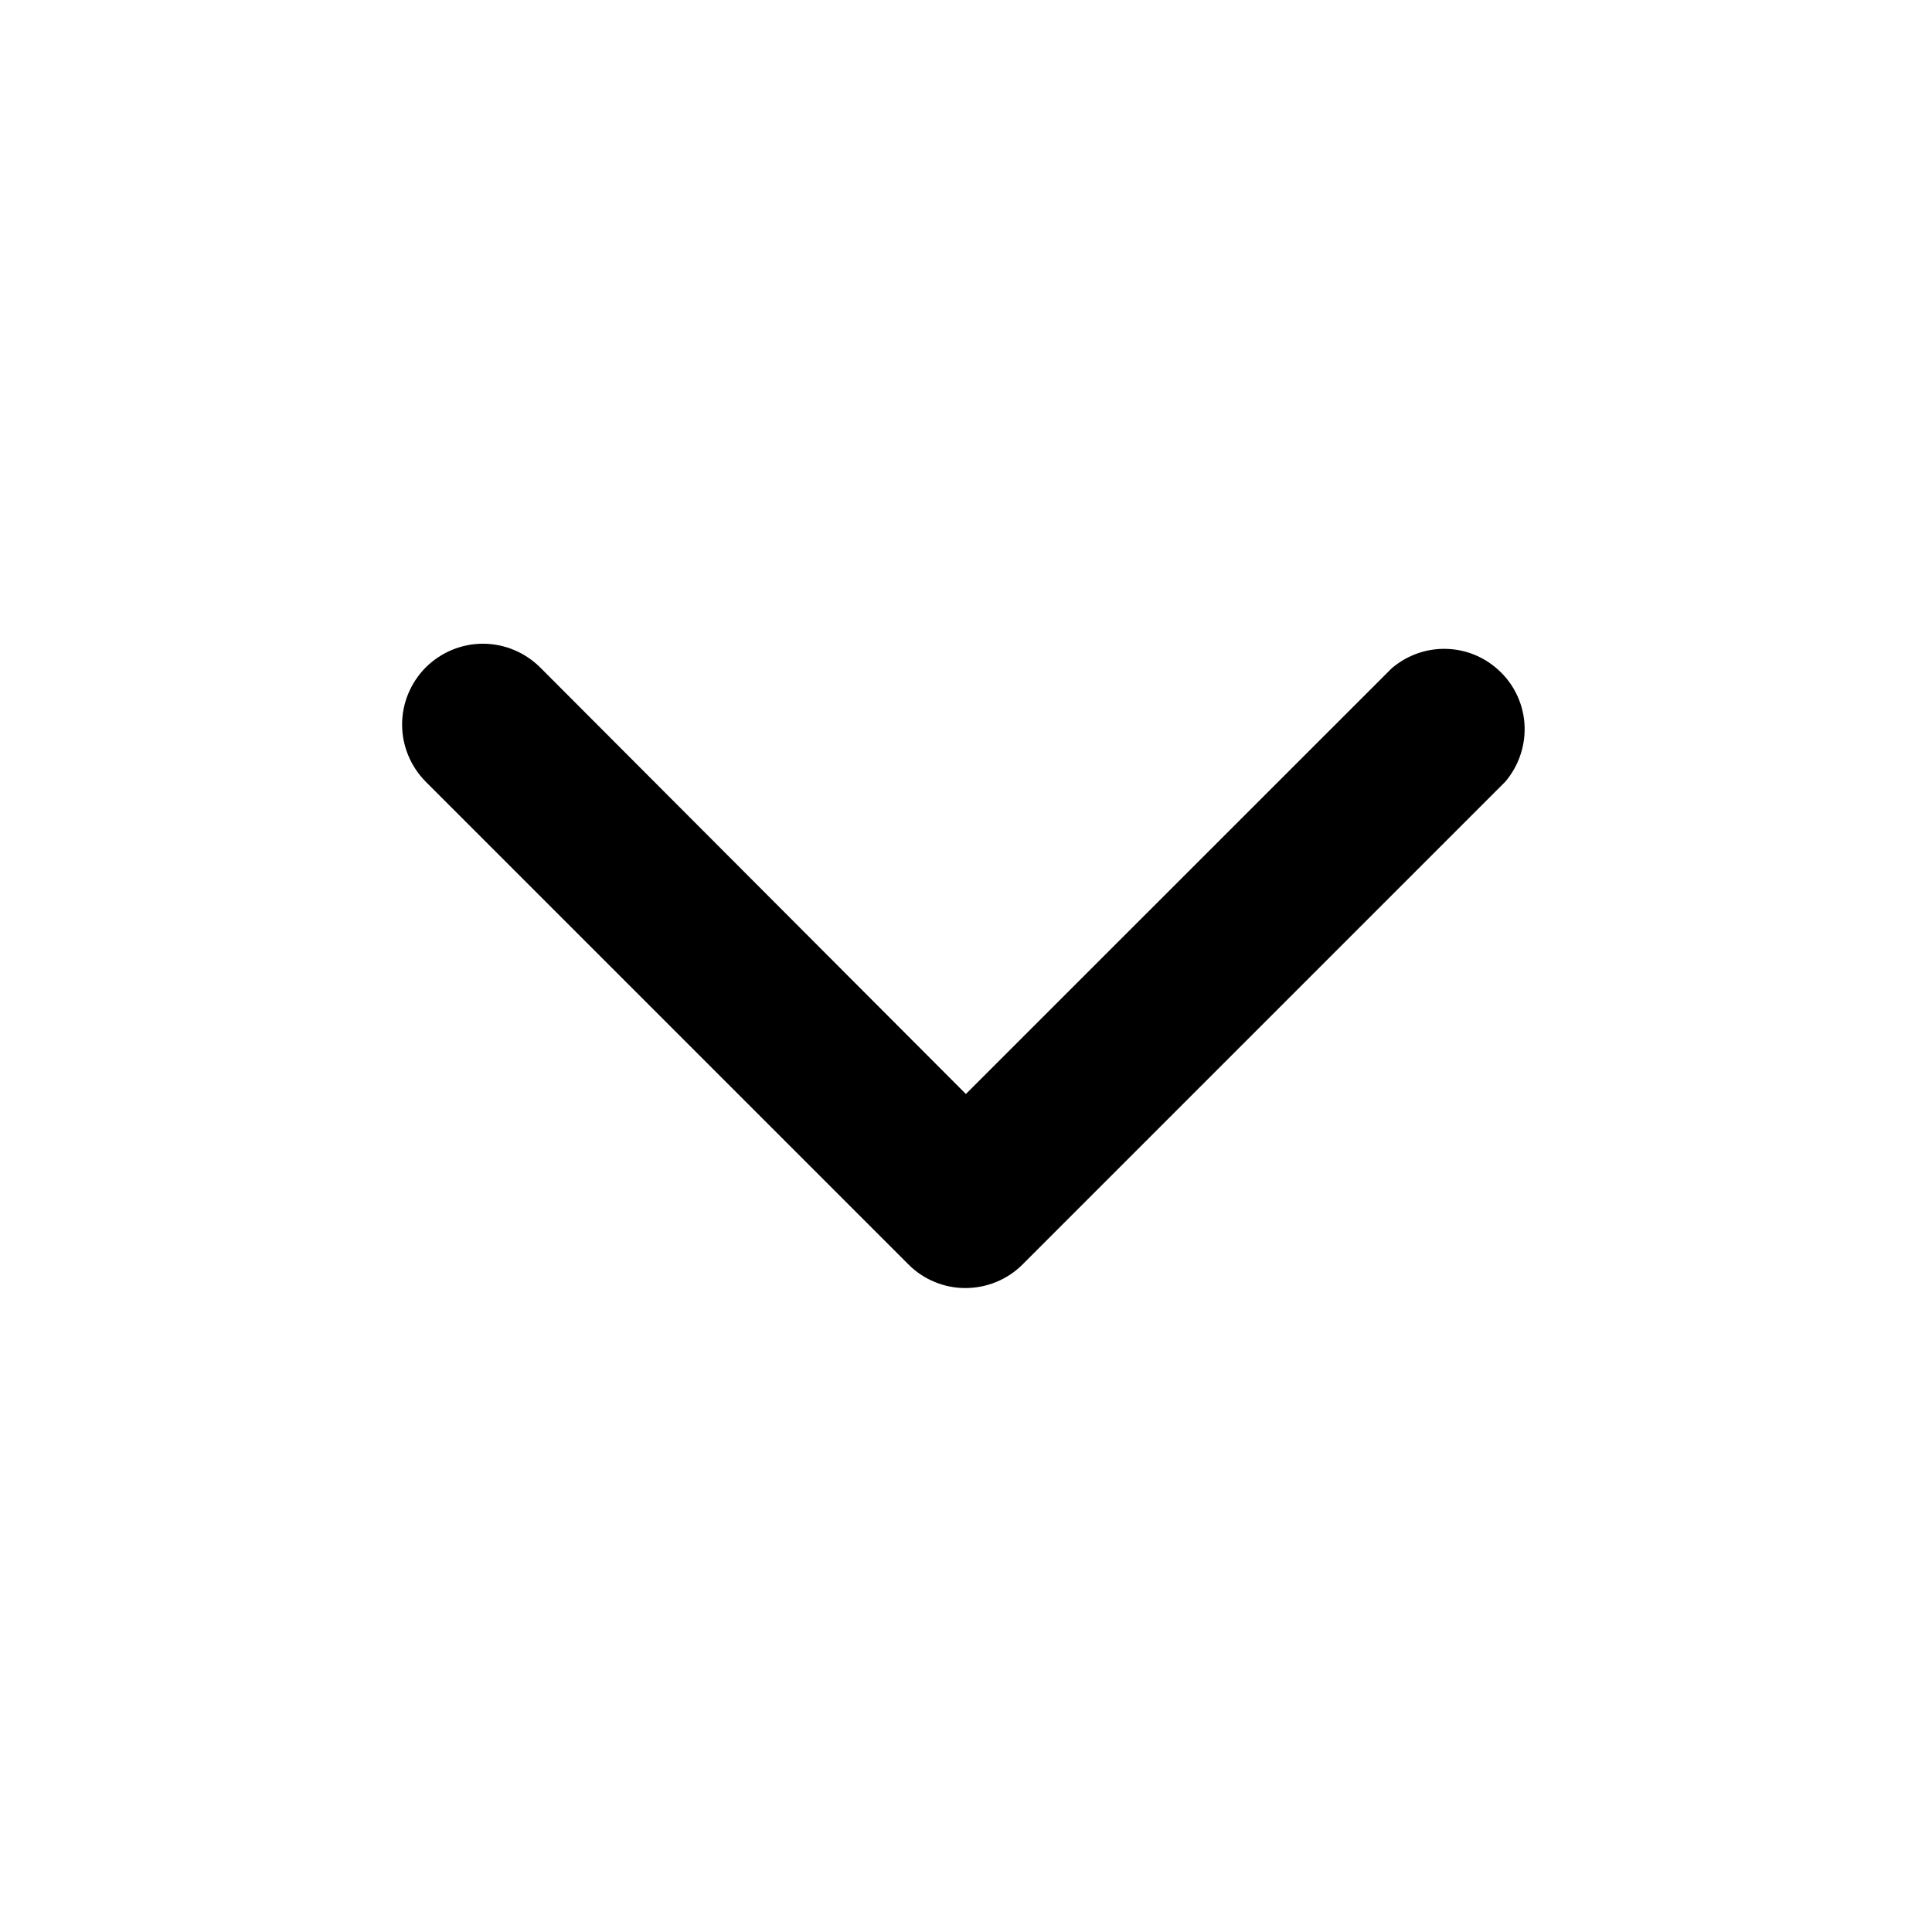
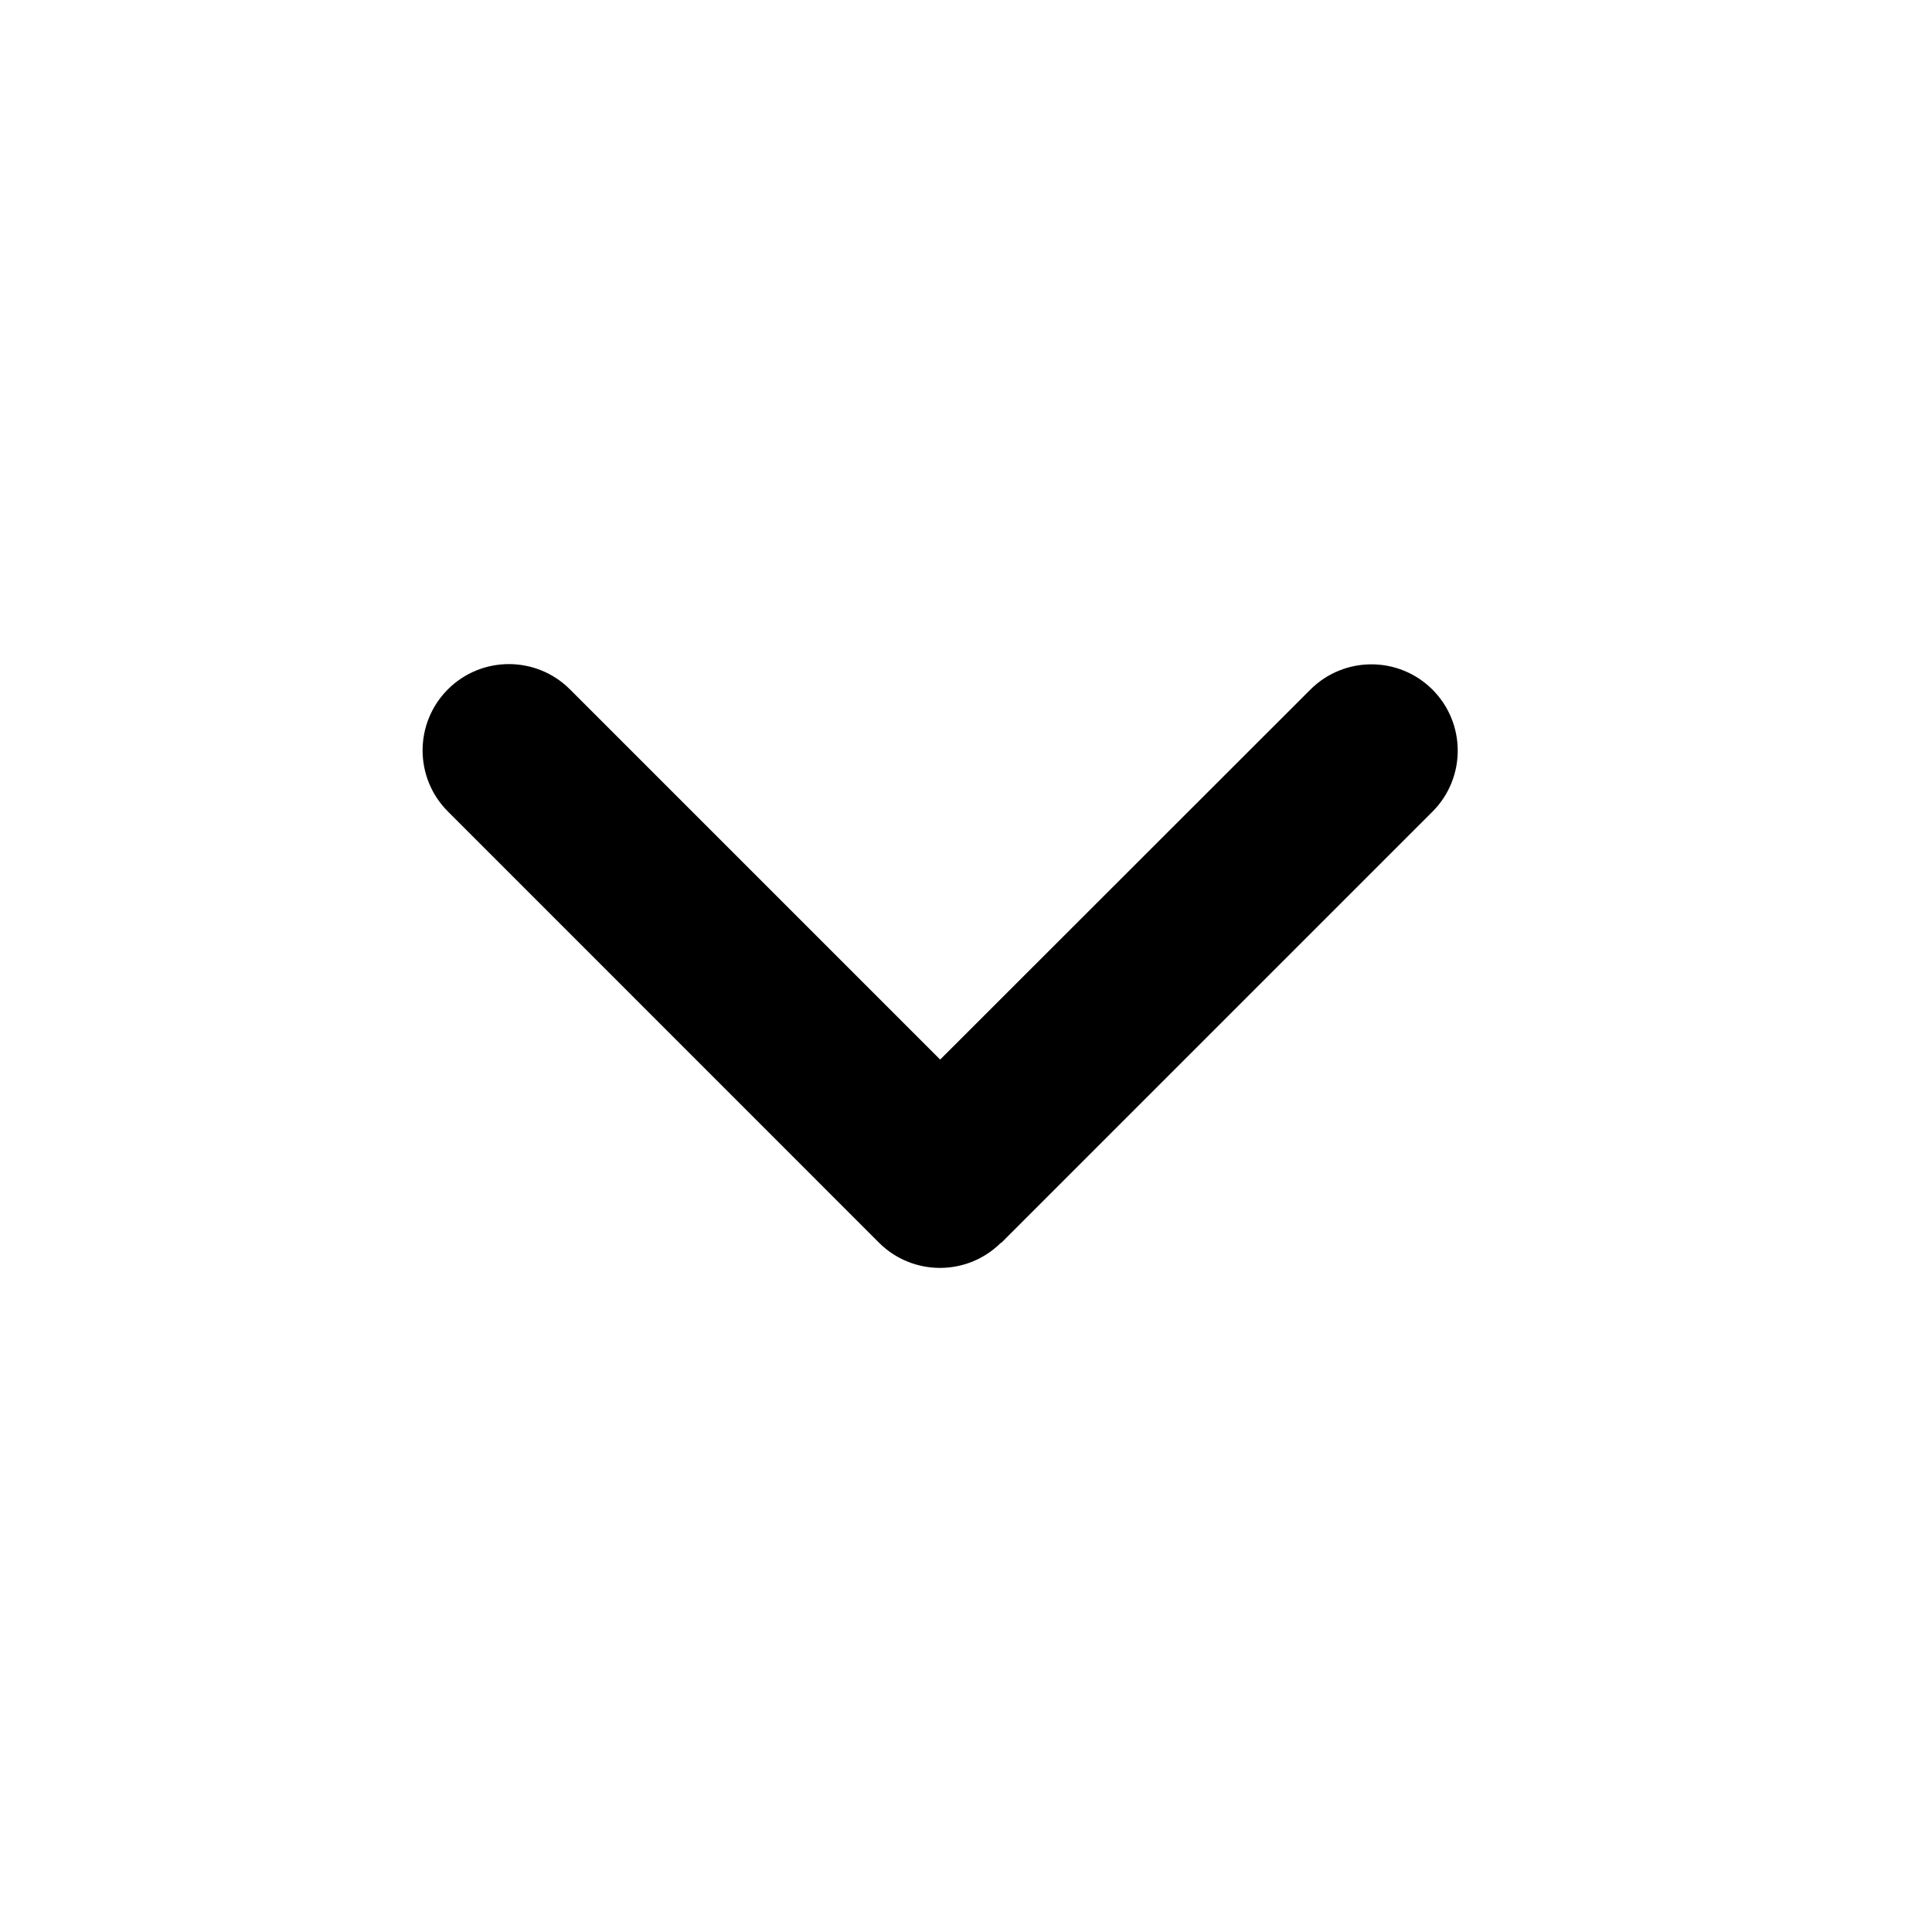
<svg xmlns="http://www.w3.org/2000/svg" width="16" height="16" viewBox="0 0 16 16">
  <defs />
-   <path d="M7.999,10.667 C7.912,10.668 7.825,10.651 7.744,10.618 C7.662,10.585 7.588,10.536 7.526,10.474 L3.526,6.474 C3.401,6.348 3.33,6.178 3.33,6 C3.33,5.823 3.401,5.653 3.526,5.527 C3.652,5.402 3.822,5.331 3.999,5.331 C4.177,5.331 4.347,5.402 4.473,5.527 L7.999,9.06 L11.526,5.534 C11.654,5.425 11.818,5.367 11.986,5.374 C12.153,5.38 12.312,5.45 12.431,5.569 C12.55,5.687 12.62,5.847 12.626,6.014 C12.632,6.182 12.575,6.346 12.466,6.474 L8.466,10.474 C8.342,10.597 8.174,10.666 7.999,10.667 Z" />
+   <path d="M8.29,10.291 C8.011,10.57 7.558,10.57 7.279,10.291 L3.709,6.72 C3.43,6.441 3.43,5.988 3.709,5.709 C3.988,5.43 4.441,5.43 4.72,5.709 L7.786,8.775 L10.852,5.711 C11.131,5.432 11.584,5.432 11.863,5.711 C12.142,5.99 12.142,6.443 11.863,6.722 L8.292,10.293 L8.29,10.291 Z" />
</svg>
